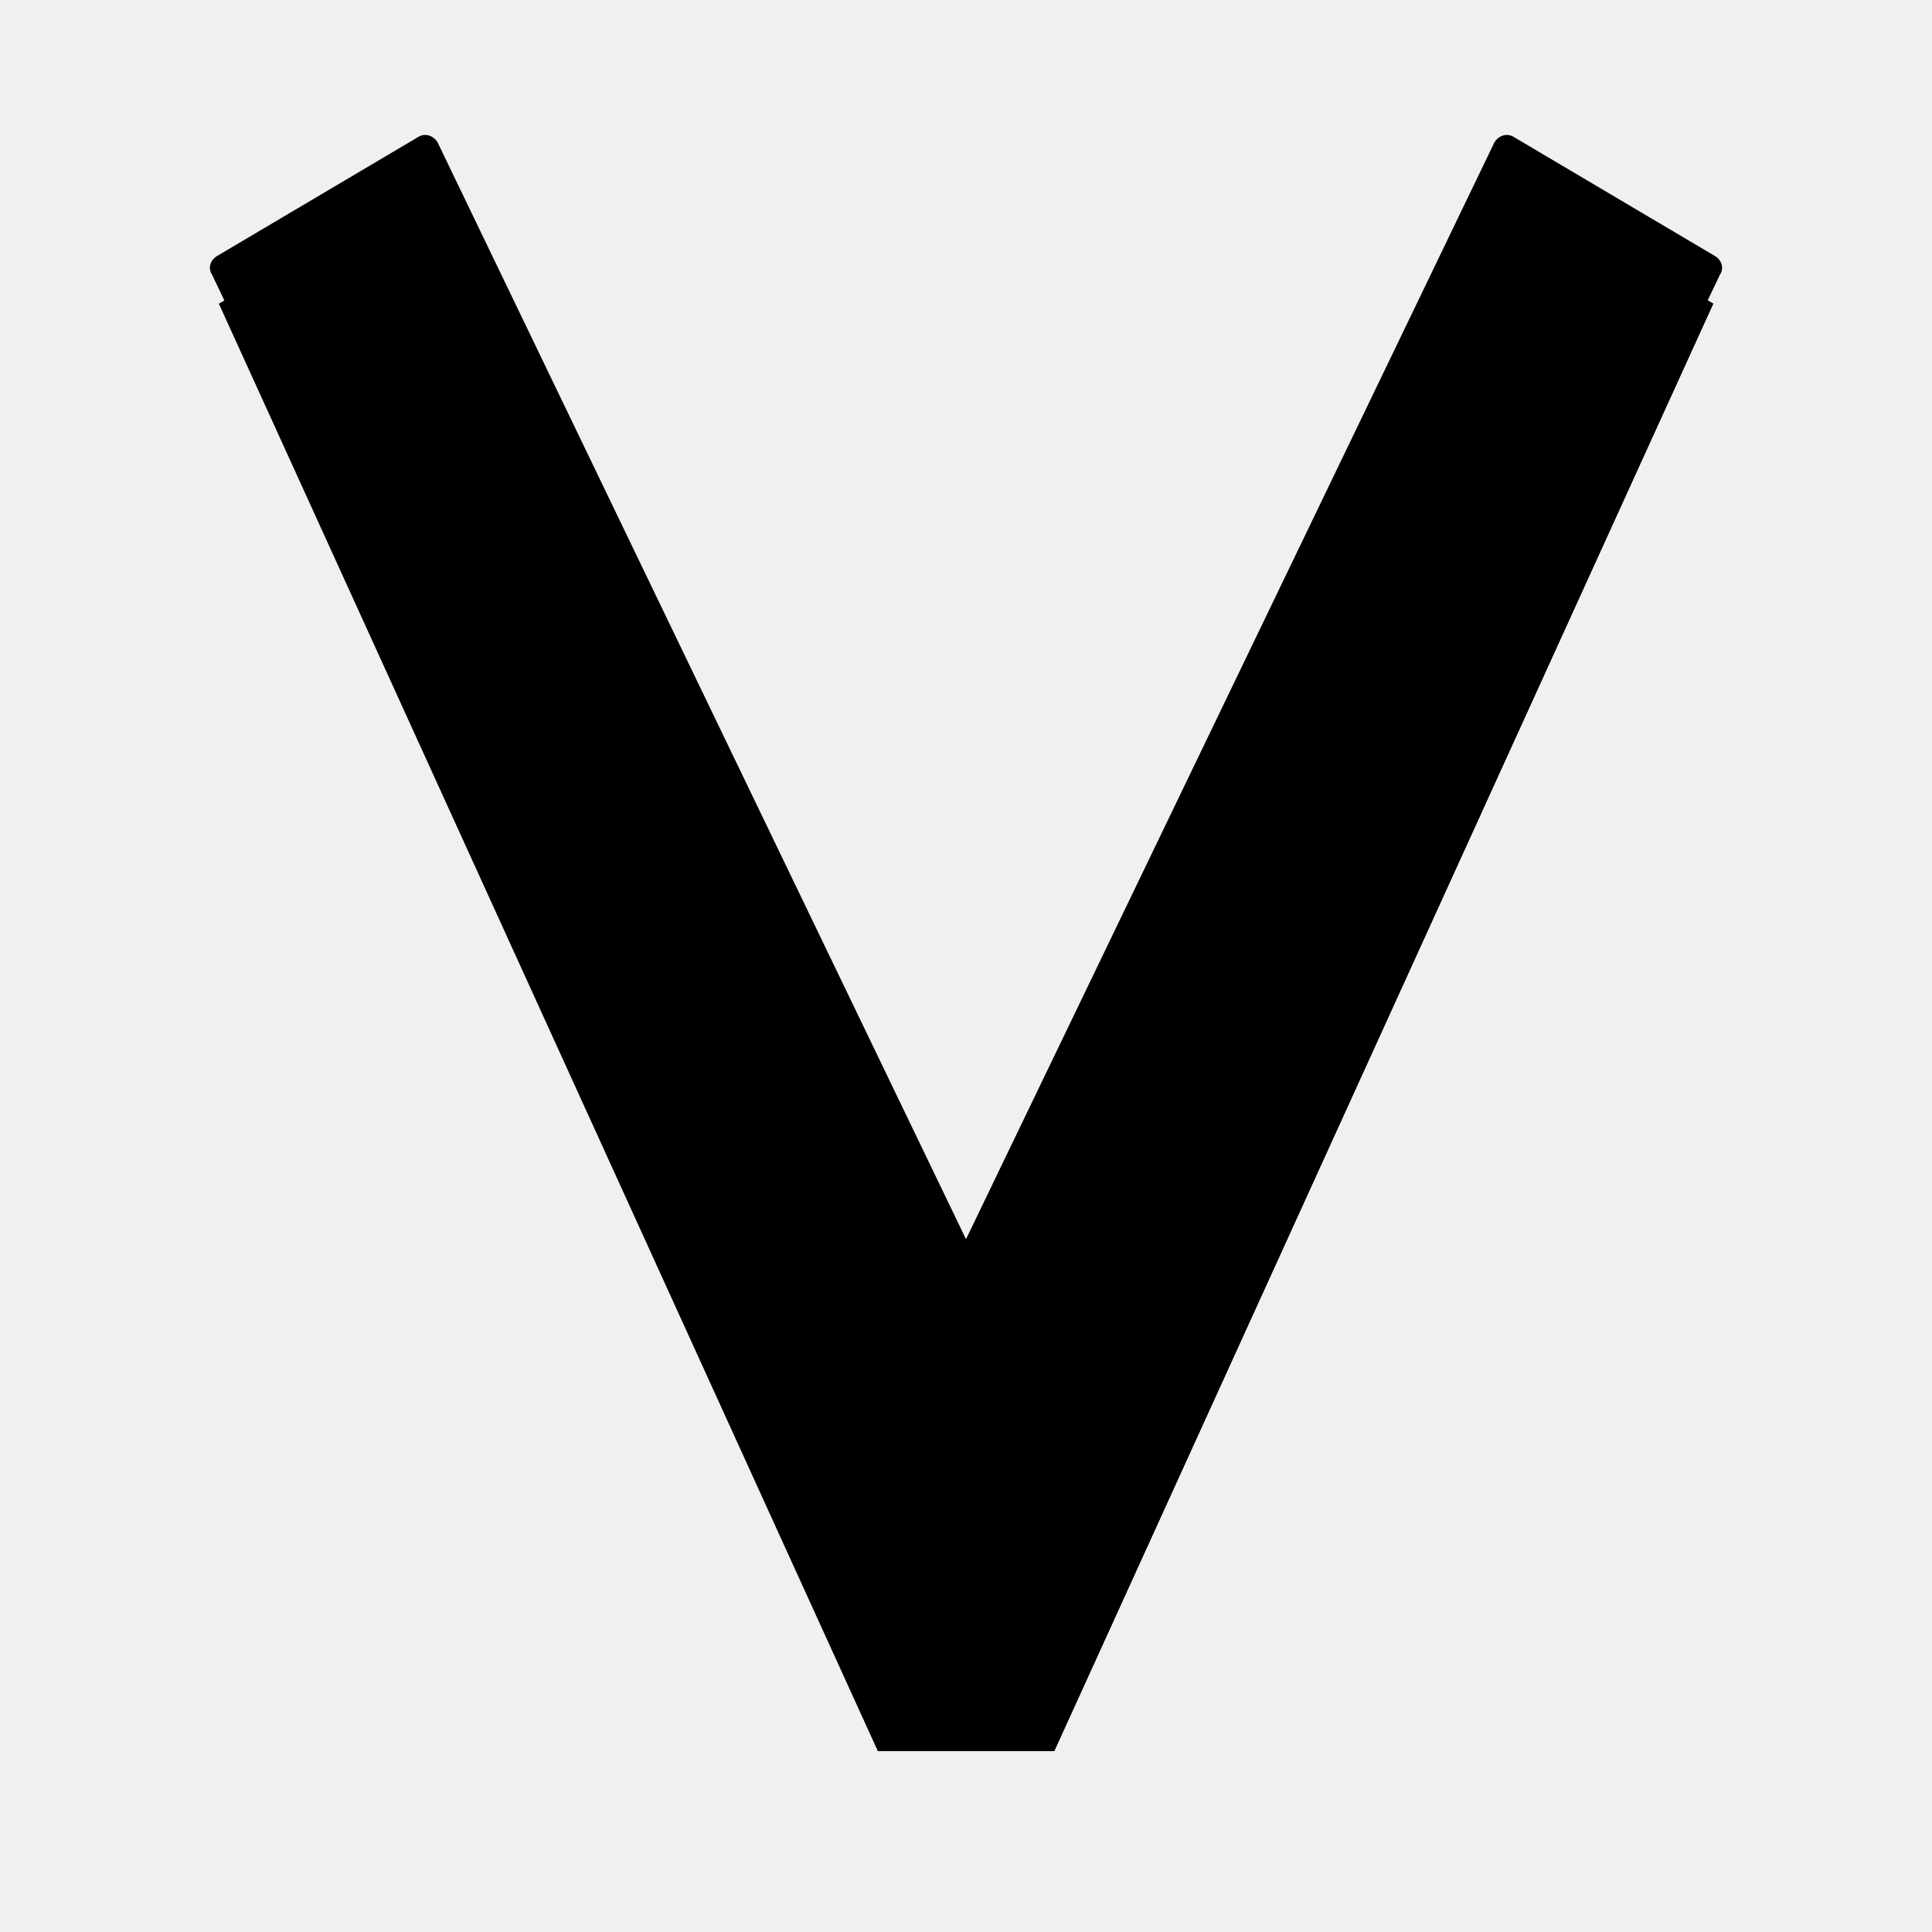
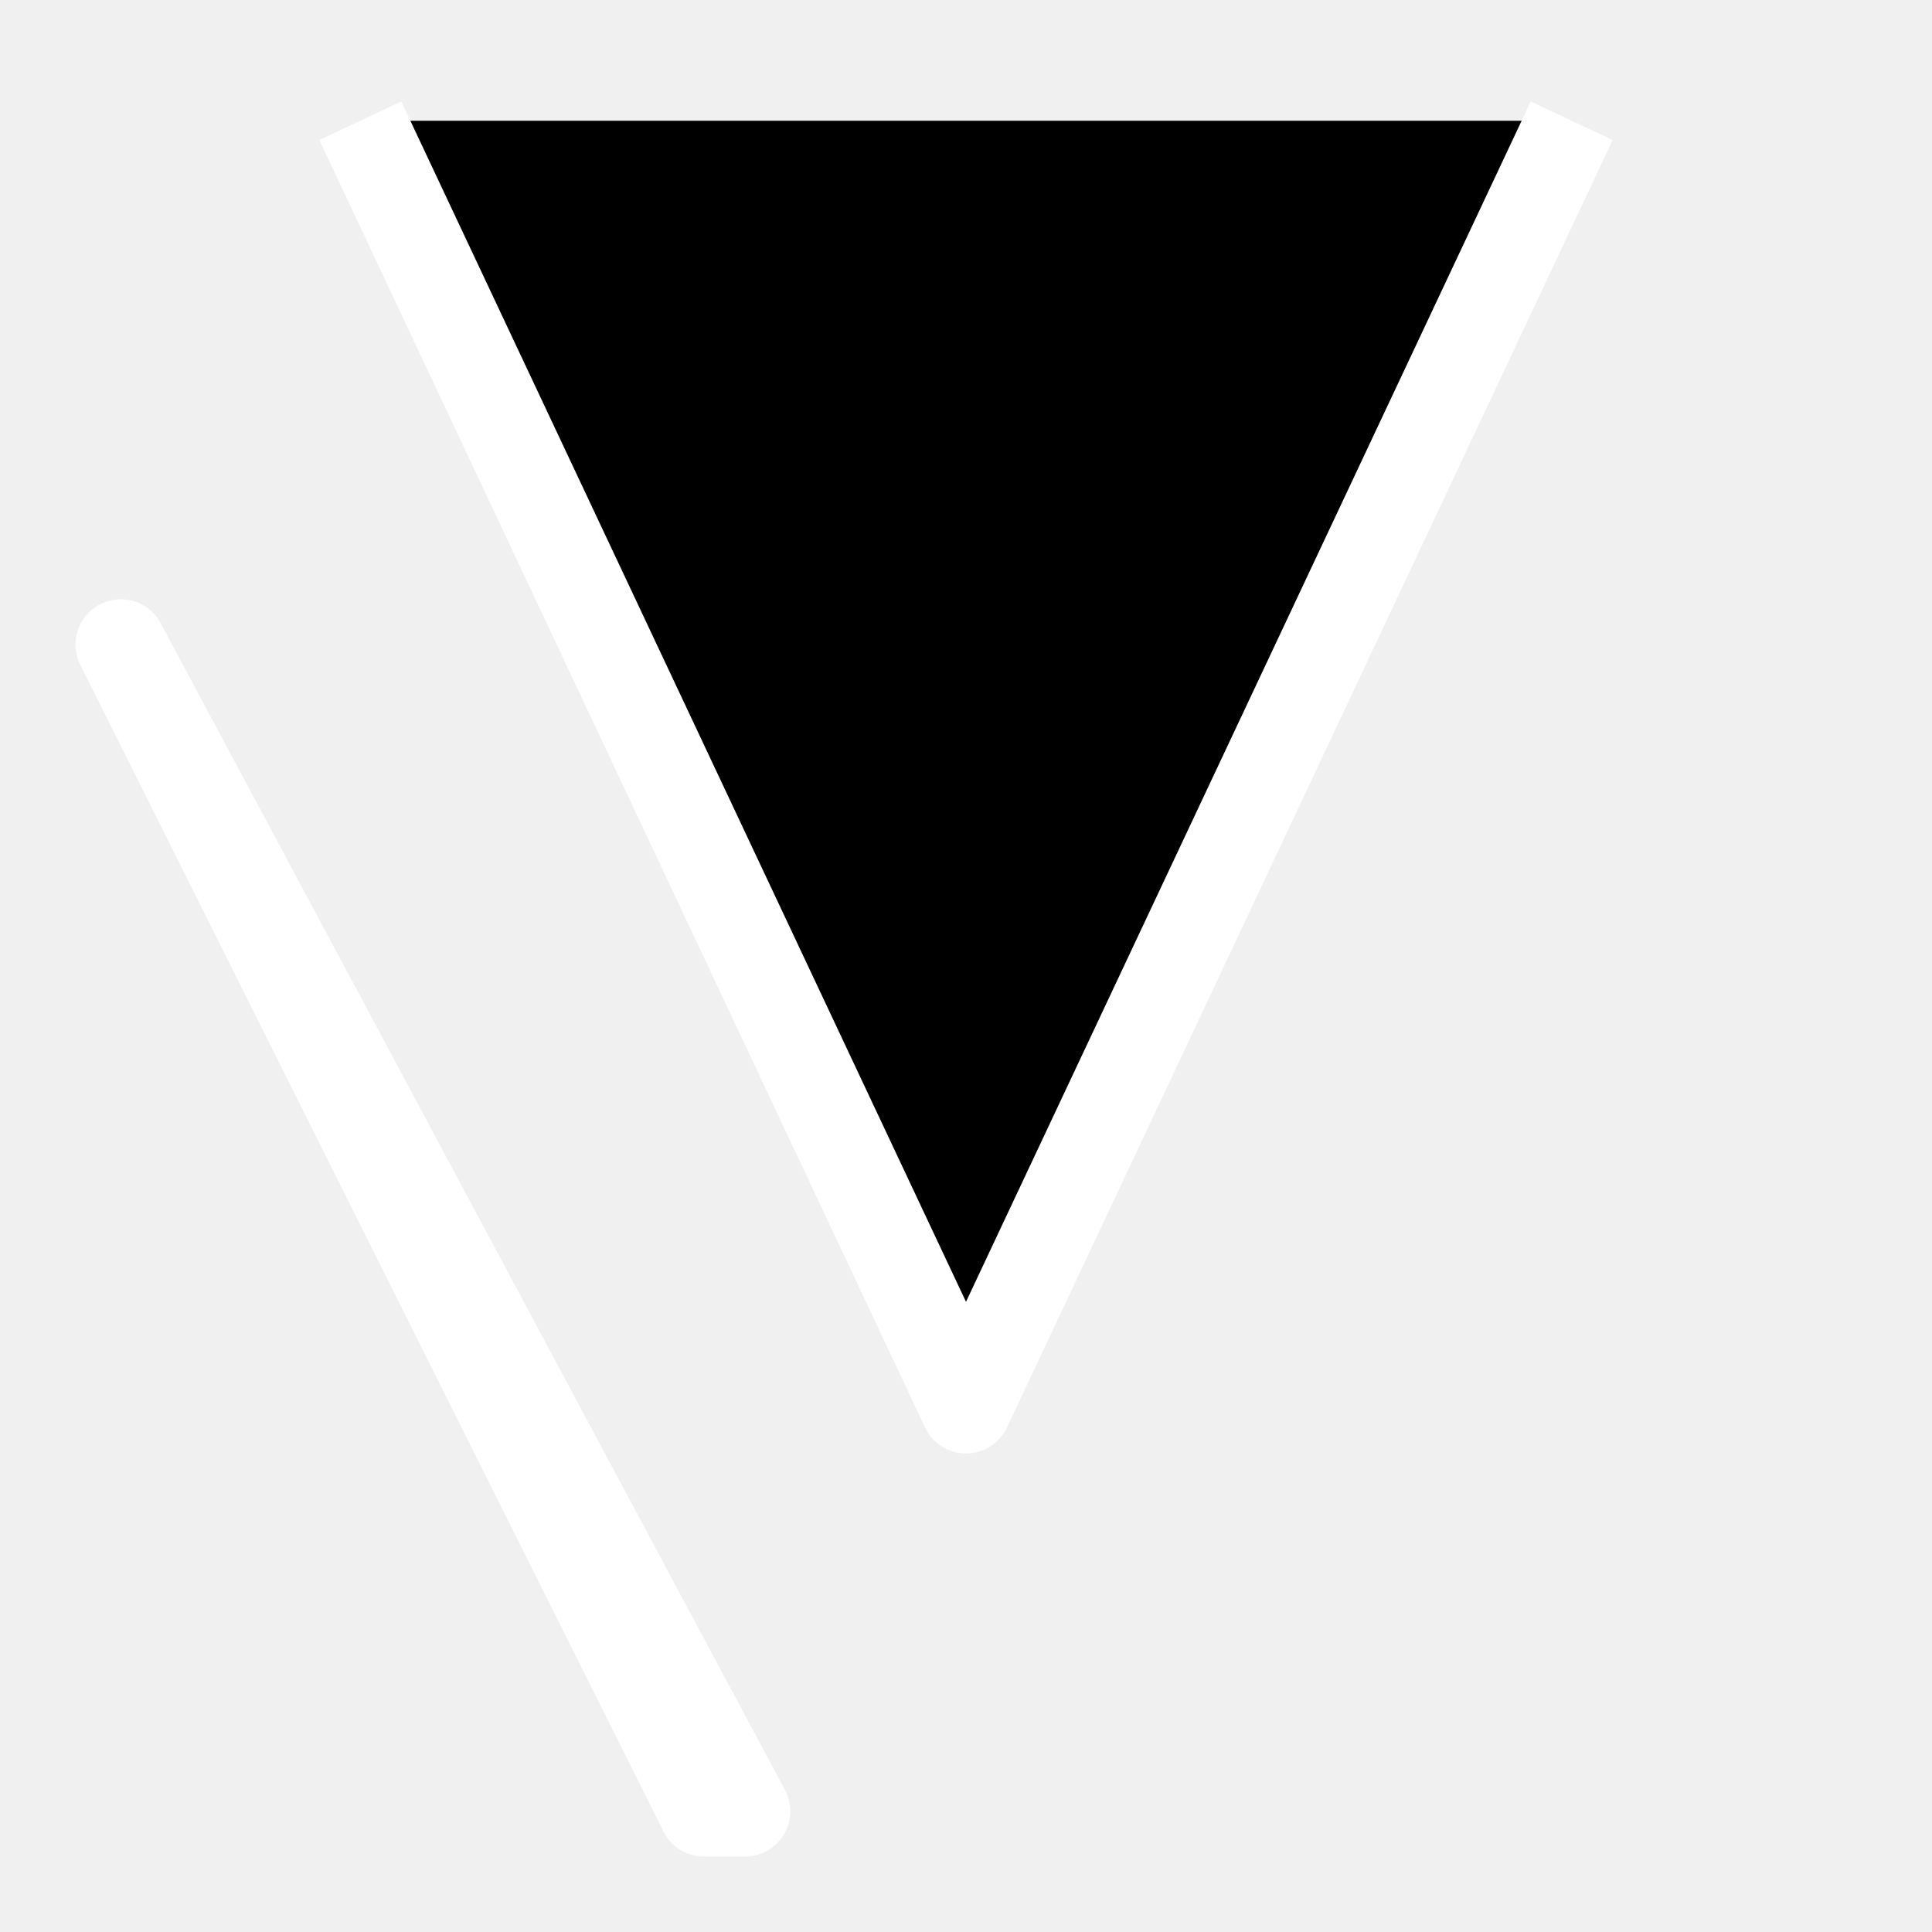
- <svg xmlns="http://www.w3.org/2000/svg" width="32" height="32" viewBox="0 0 256 256" fill="none">
-   <g clip-path="url(#clip0_303_2)">
-     <path d="M56.249 24L128 173.041L199.751 24L227 40.243L139.696 232H116.304L29 40.243L56.249 24Z" fill="black" />
-     <path d="M128 173.041L199.751 24L227 40.243L139.696 232H116.304L128 173.041Z" fill="black" />
-     <path d="M118.8 226.4L28.1 36.4C27.5 35.5 27.9 34.4 28.8 33.9L55.5 18.1C56.4 17.6 57.5 18 58 18.9L128 164.2L198 18.9C198.5 18 199.6 17.6 200.5 18.1L227.2 33.9C228.1 34.4 228.5 35.5 227.9 36.4L137.2 226.4C136.4 227.6 134.7 228.1 133.2 227.6L130.8 226.8C129.3 226.3 128.8 224.6 129.6 223.2L130.4 221.9L118.8 226.4Z" fill="black" />
-     <path d="M139.696 232L227 40.243L199.751 24L128 173.041L116.304 232H139.696Z" fill="black" />
-     <path d="M130.4,221.9C131.2,220.5 130.7,218.8 129.2,218.3L128,217.9L126.8,218.3C125.3,218.8 124.8,220.5 125.6,221.9L130.4,221.9Z" fill="black" />
+ <svg xmlns="http://www.w3.org/2000/svg" width="32" height="32" viewBox="0 0 32 32" fill="none">
+   <g id="v-logo">
+     <g id="v-logo-paths" stroke-width="1.5" stroke="#FFFFFF">
+       <path d="M5.968 2L16 23.324L26.032 2" fill="#000000" stroke-linejoin="round" />
+       <path d="M11.66 30L2 10.676L12.34 30H11.66Z" fill="#000000" stroke-linejoin="round" />
+     </g>
  </g>
-   <defs>
-     <clipPath id="clip0_303_2">
-       <rect width="256" height="256" fill="white" />
-     </clipPath>
-   </defs>
</svg>
